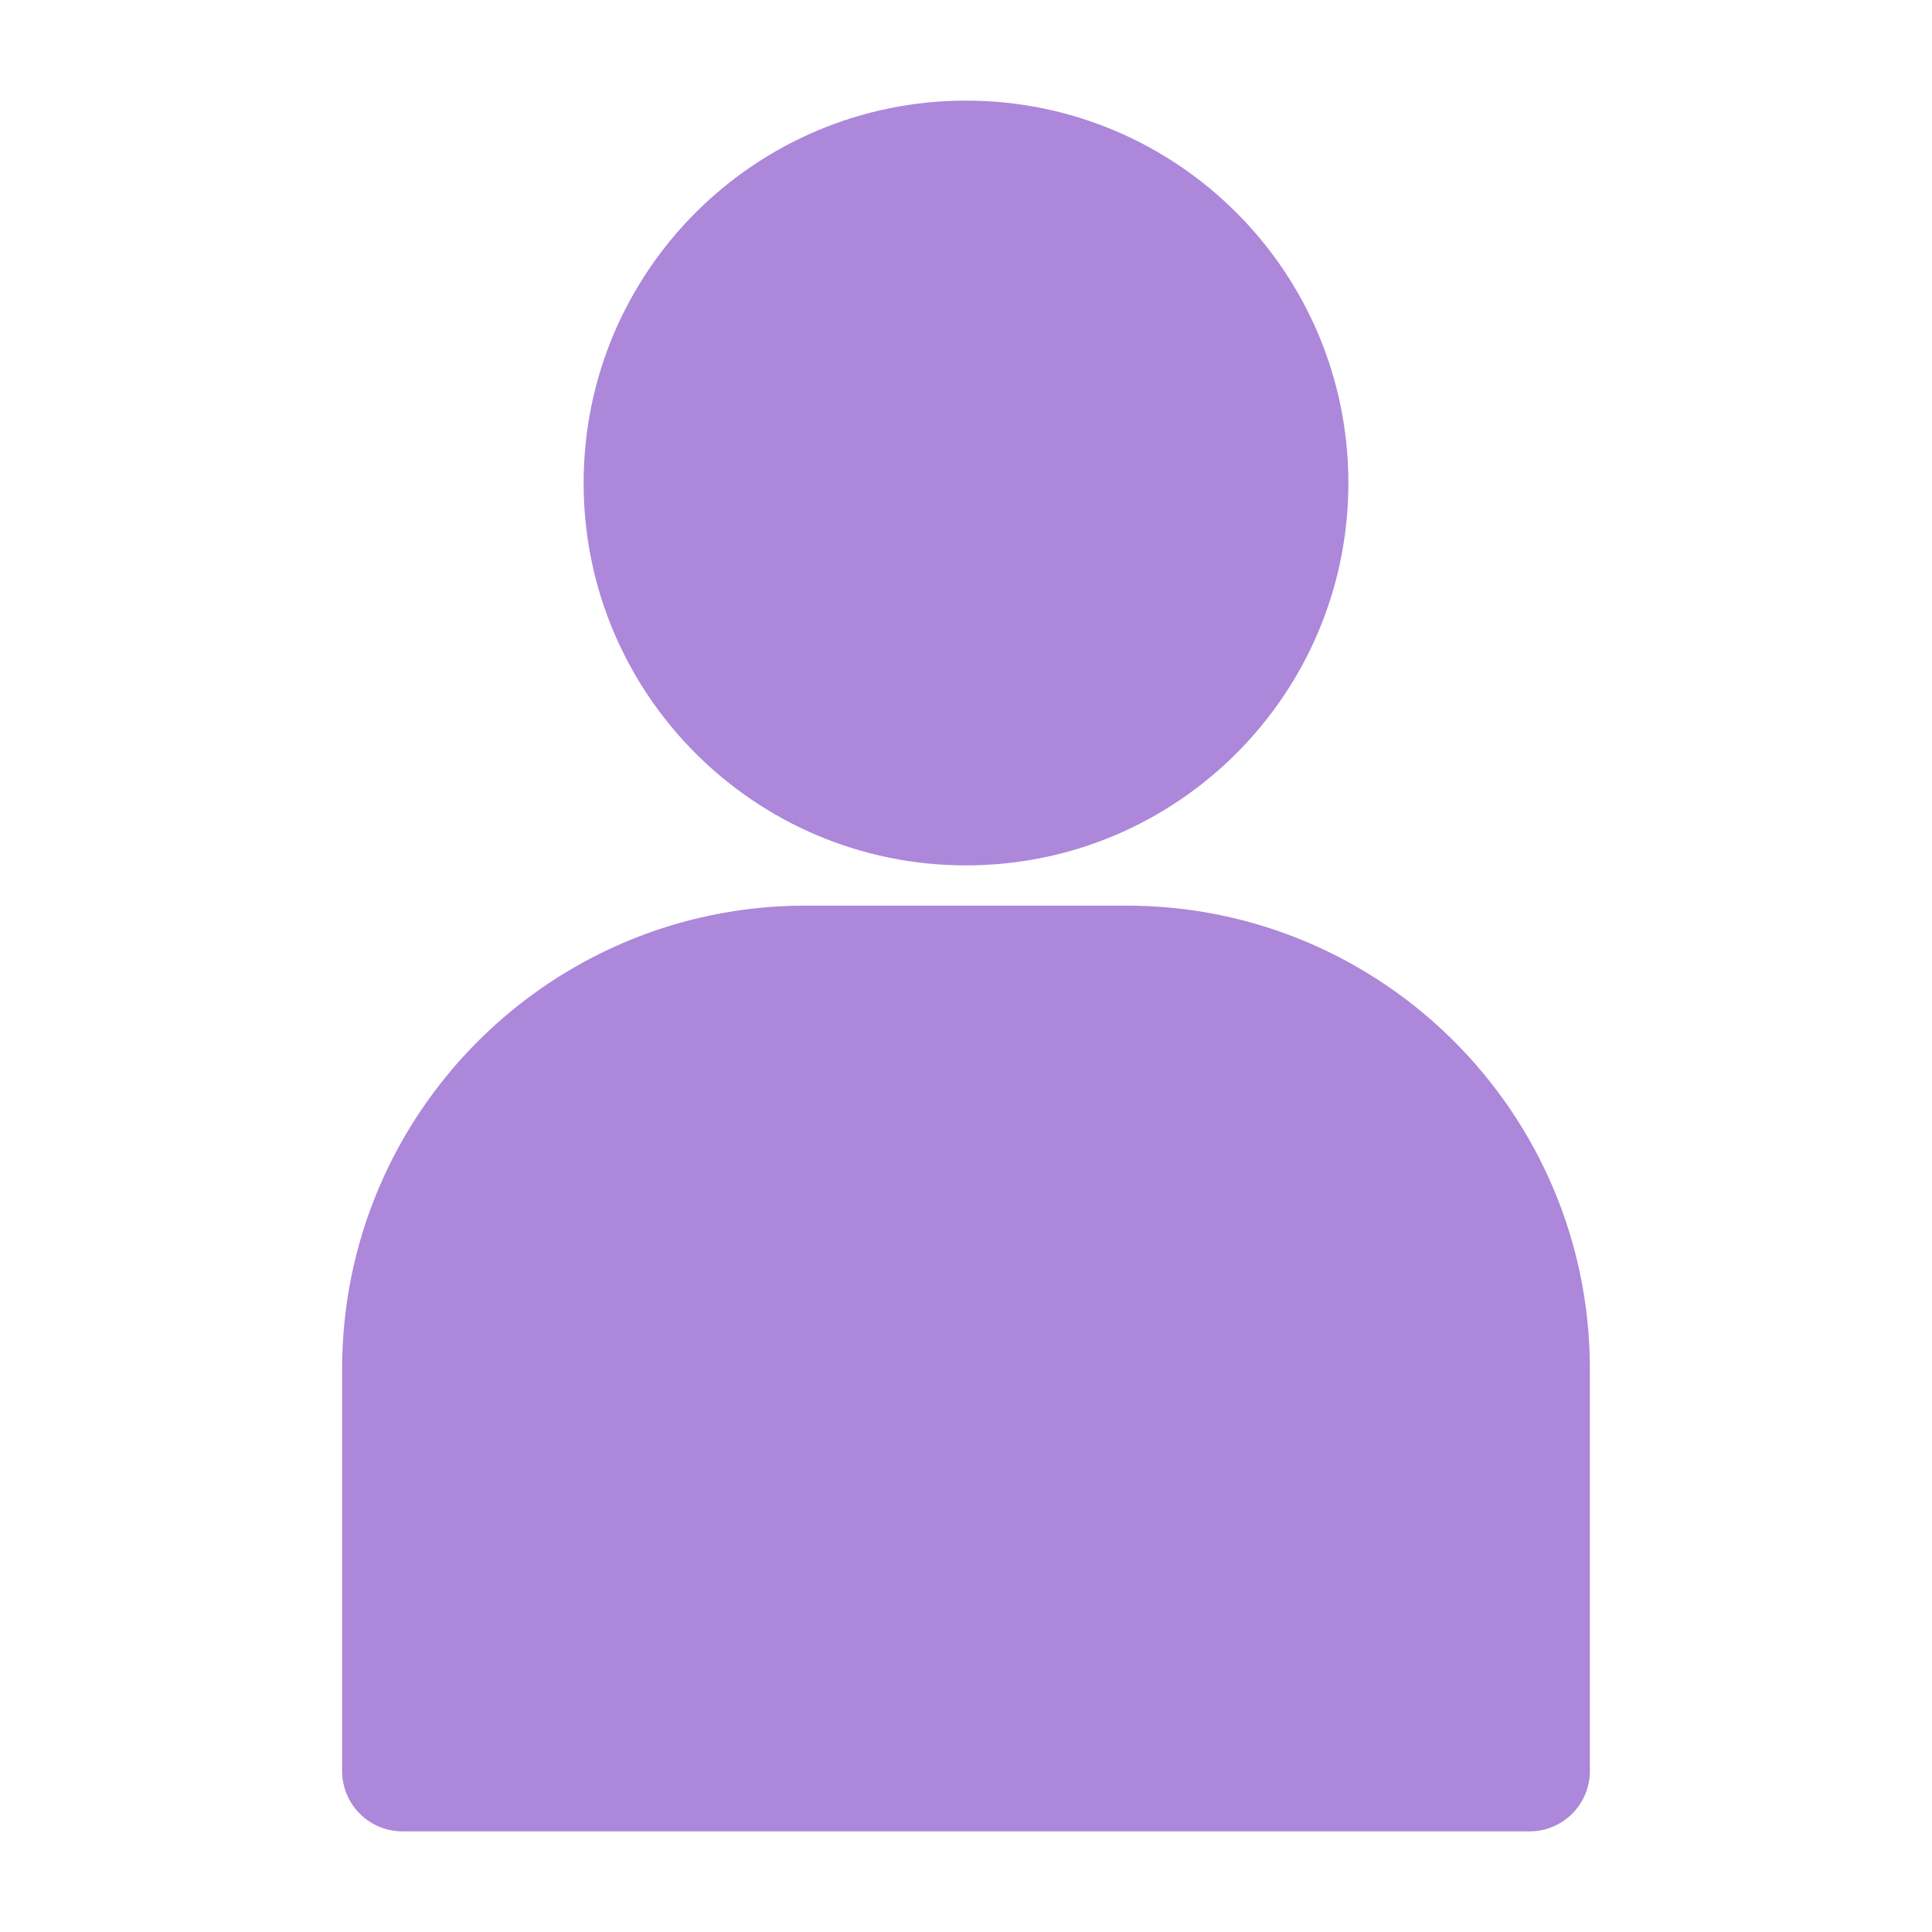
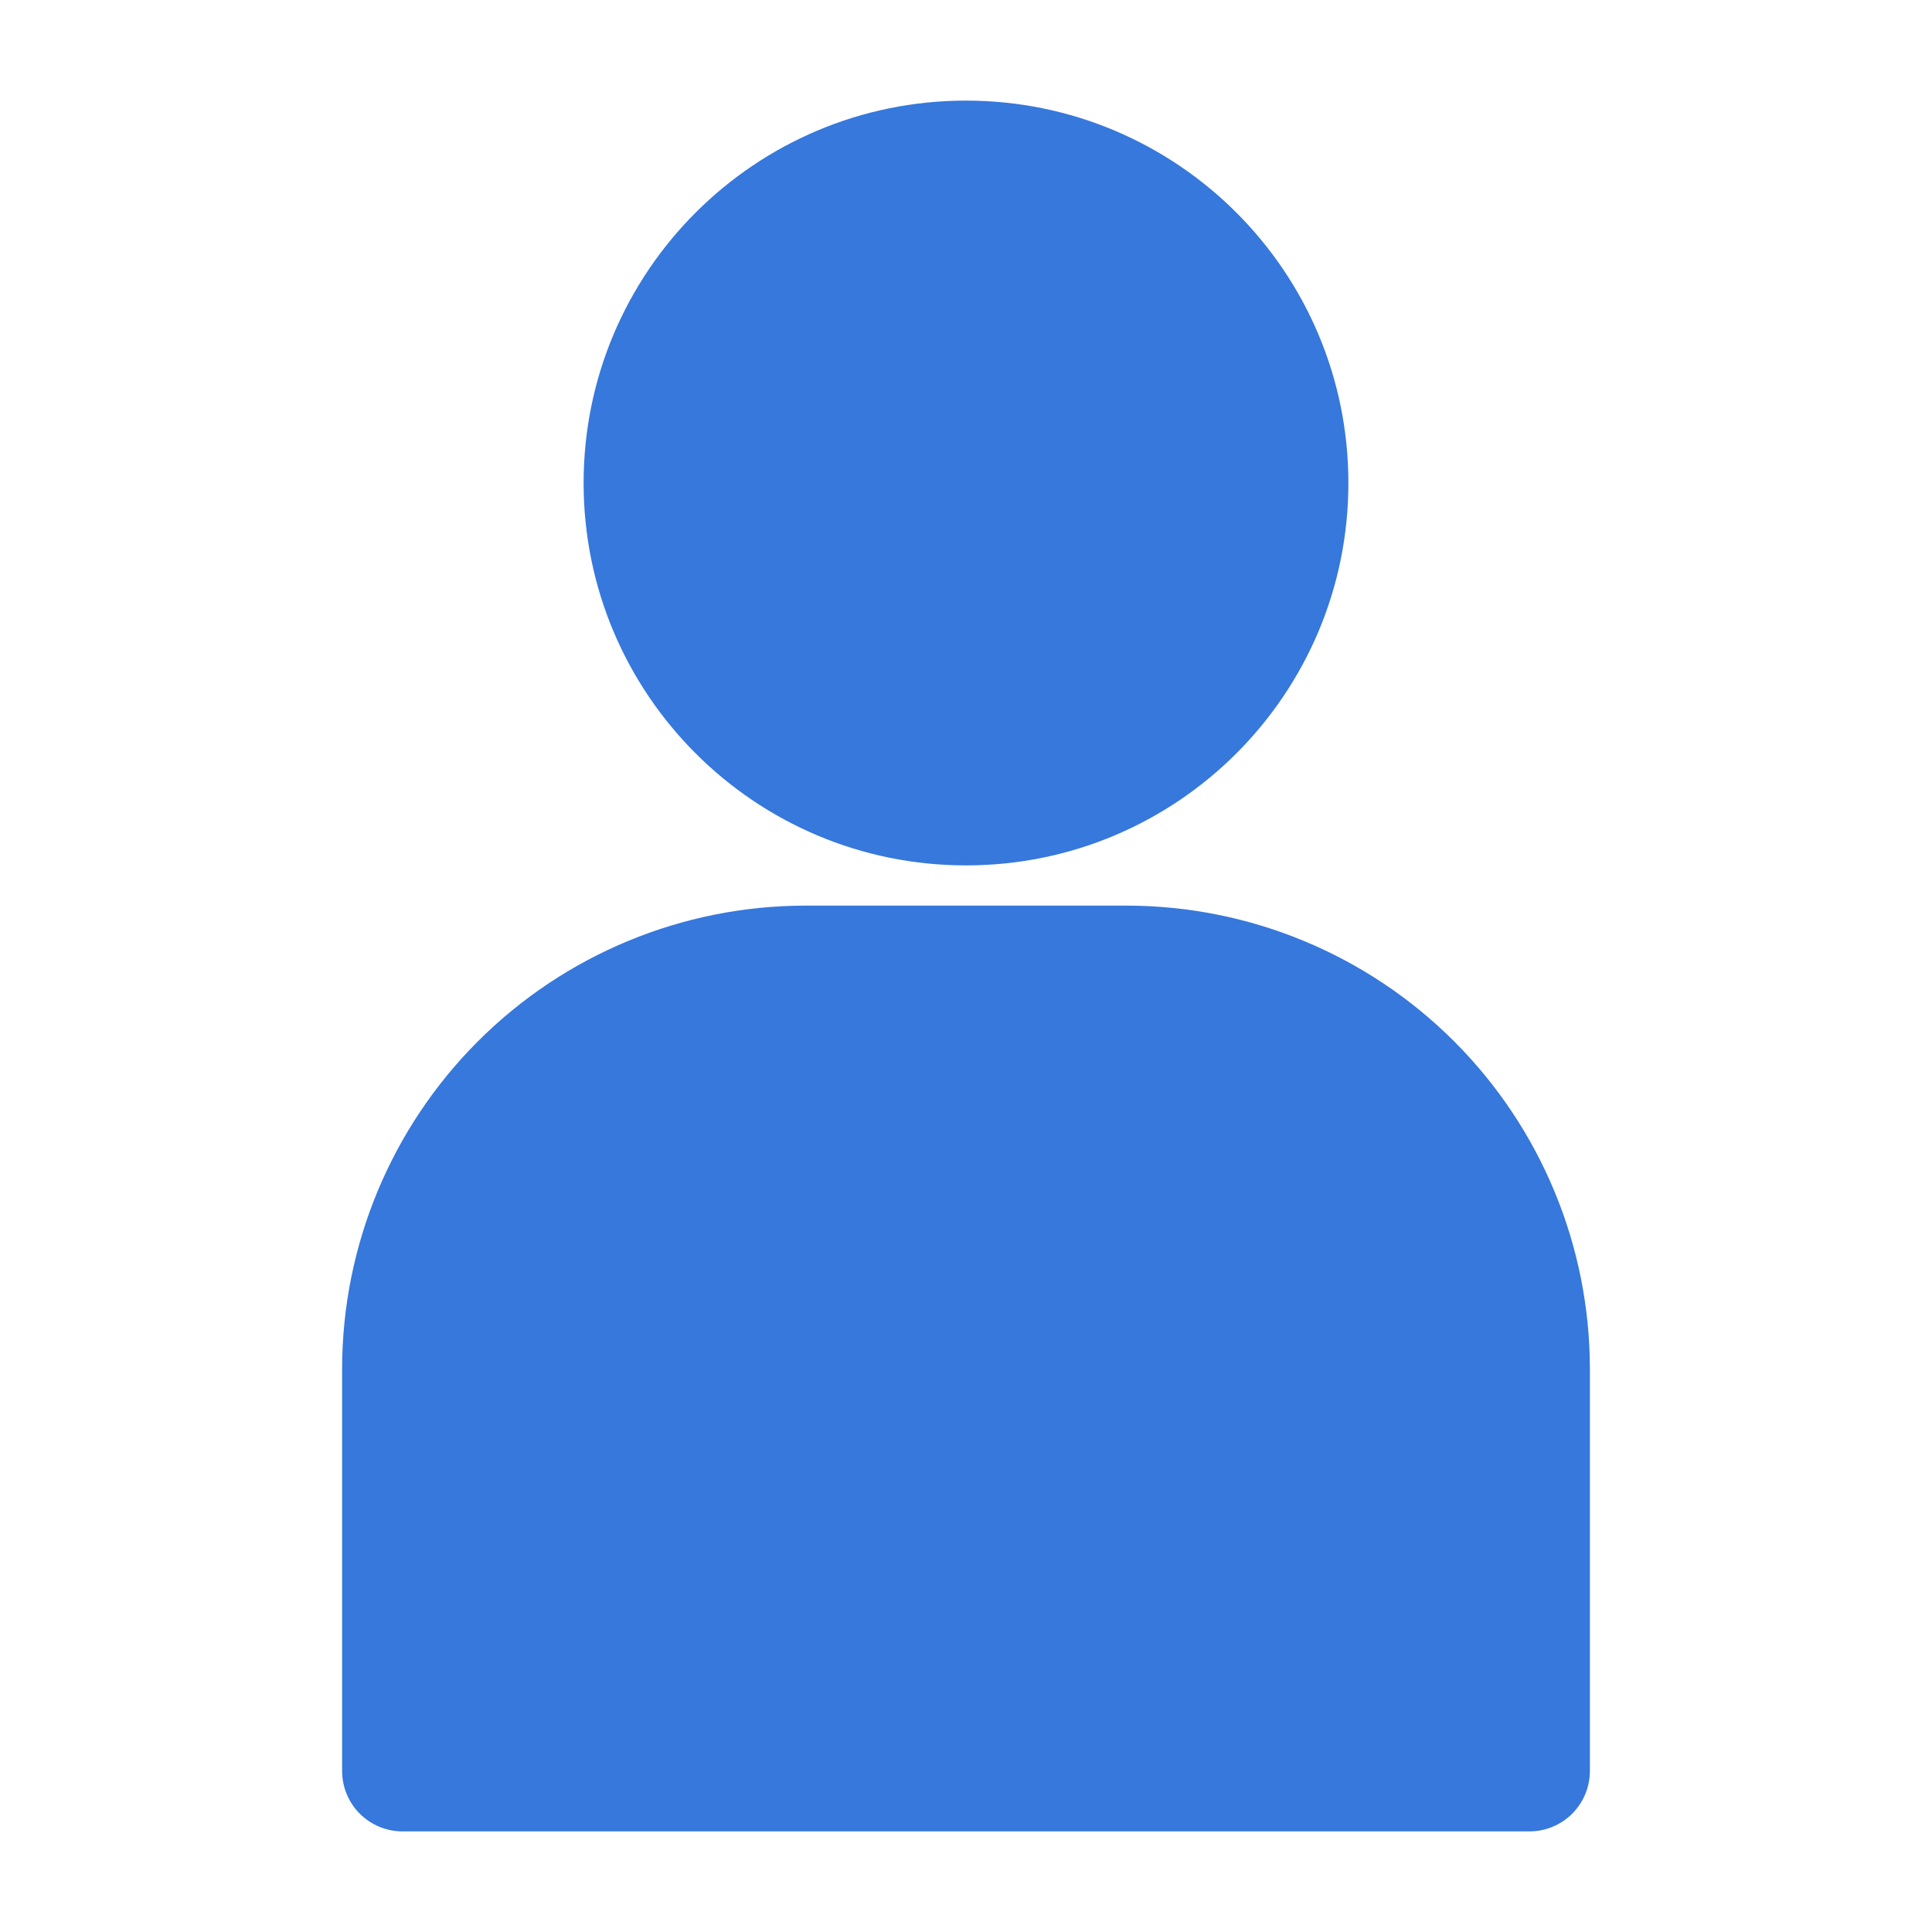
- <svg xmlns="http://www.w3.org/2000/svg" id="SvgjsSvg1020" width="288" height="288" version="1.1">
-   <defs id="SvgjsDefs1021" />
-   <g id="SvgjsG1022">
-     <svg data-name="Layer 1" viewBox="0 0 24 24" width="288" height="288">
-       <circle cx="12" cy="6" r="4.75" fill="#ac87da" class="color000 svgShape" />
-       <path d="M14,11.25H10A5.757,5.757,0,0,0,4.25,17v5a.75.75,0,0,0,.75.75H19a.75.75,0,0,0,.75-.75V17A5.757,5.757,0,0,0,14,11.25Z" fill="#ac87da" class="color000 svgShape" />
-     </svg>
-   </g>
+ <svg xmlns="http://www.w3.org/2000/svg" width="40" height="40" viewBox="0 0 40 40" fill="none">
+   <path d="M20 17.917C24.372 17.917 27.917 14.372 27.917 10C27.917 5.628 24.372 2.083 20 2.083C15.628 2.083 12.083 5.628 12.083 10C12.083 14.372 15.628 17.917 20 17.917Z" fill="#3678DC" />
+   <path d="M23.333 18.75H16.667C14.126 18.753 11.69 19.764 9.894 21.56C8.097 23.357 7.086 25.793 7.083 28.333V36.667C7.083 36.998 7.215 37.316 7.449 37.551C7.684 37.785 8.002 37.917 8.333 37.917H31.667C31.998 37.917 32.316 37.785 32.55 37.551C32.785 37.316 32.917 36.998 32.917 36.667V28.333C32.914 25.793 31.903 23.357 30.106 21.56C28.31 19.764 25.874 18.753 23.333 18.75Z" fill="#3678DC" />
</svg>
